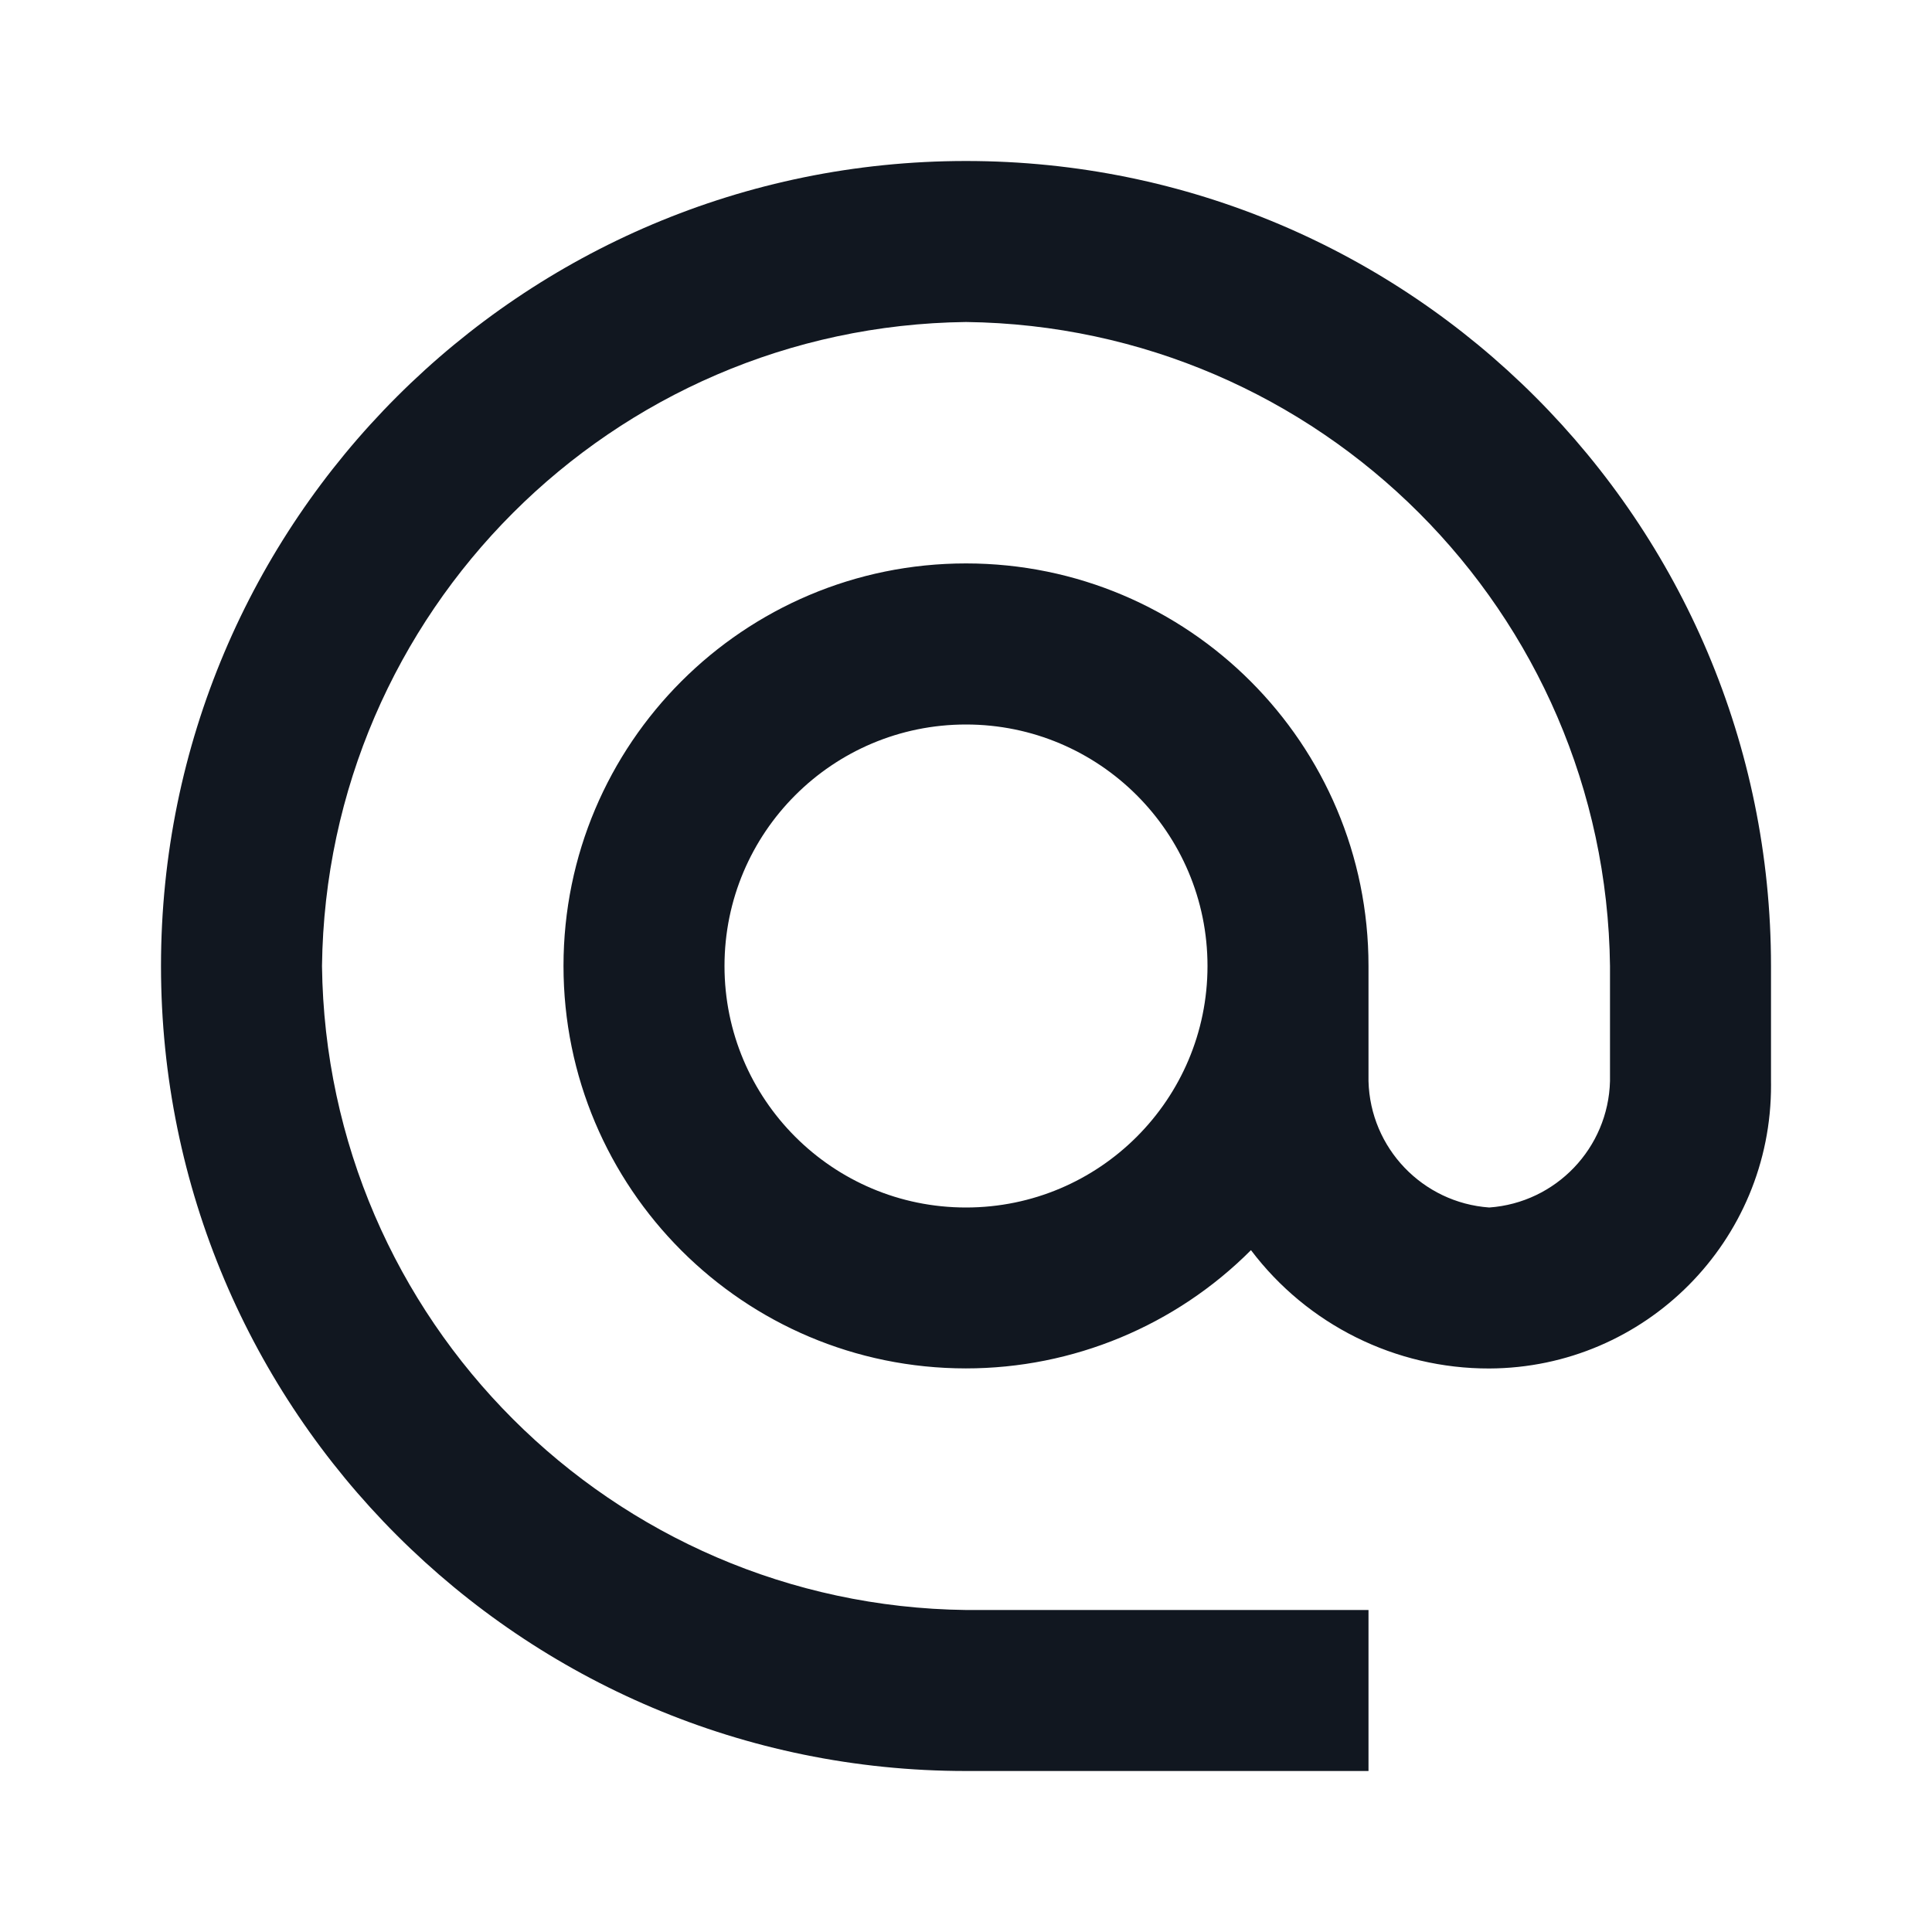
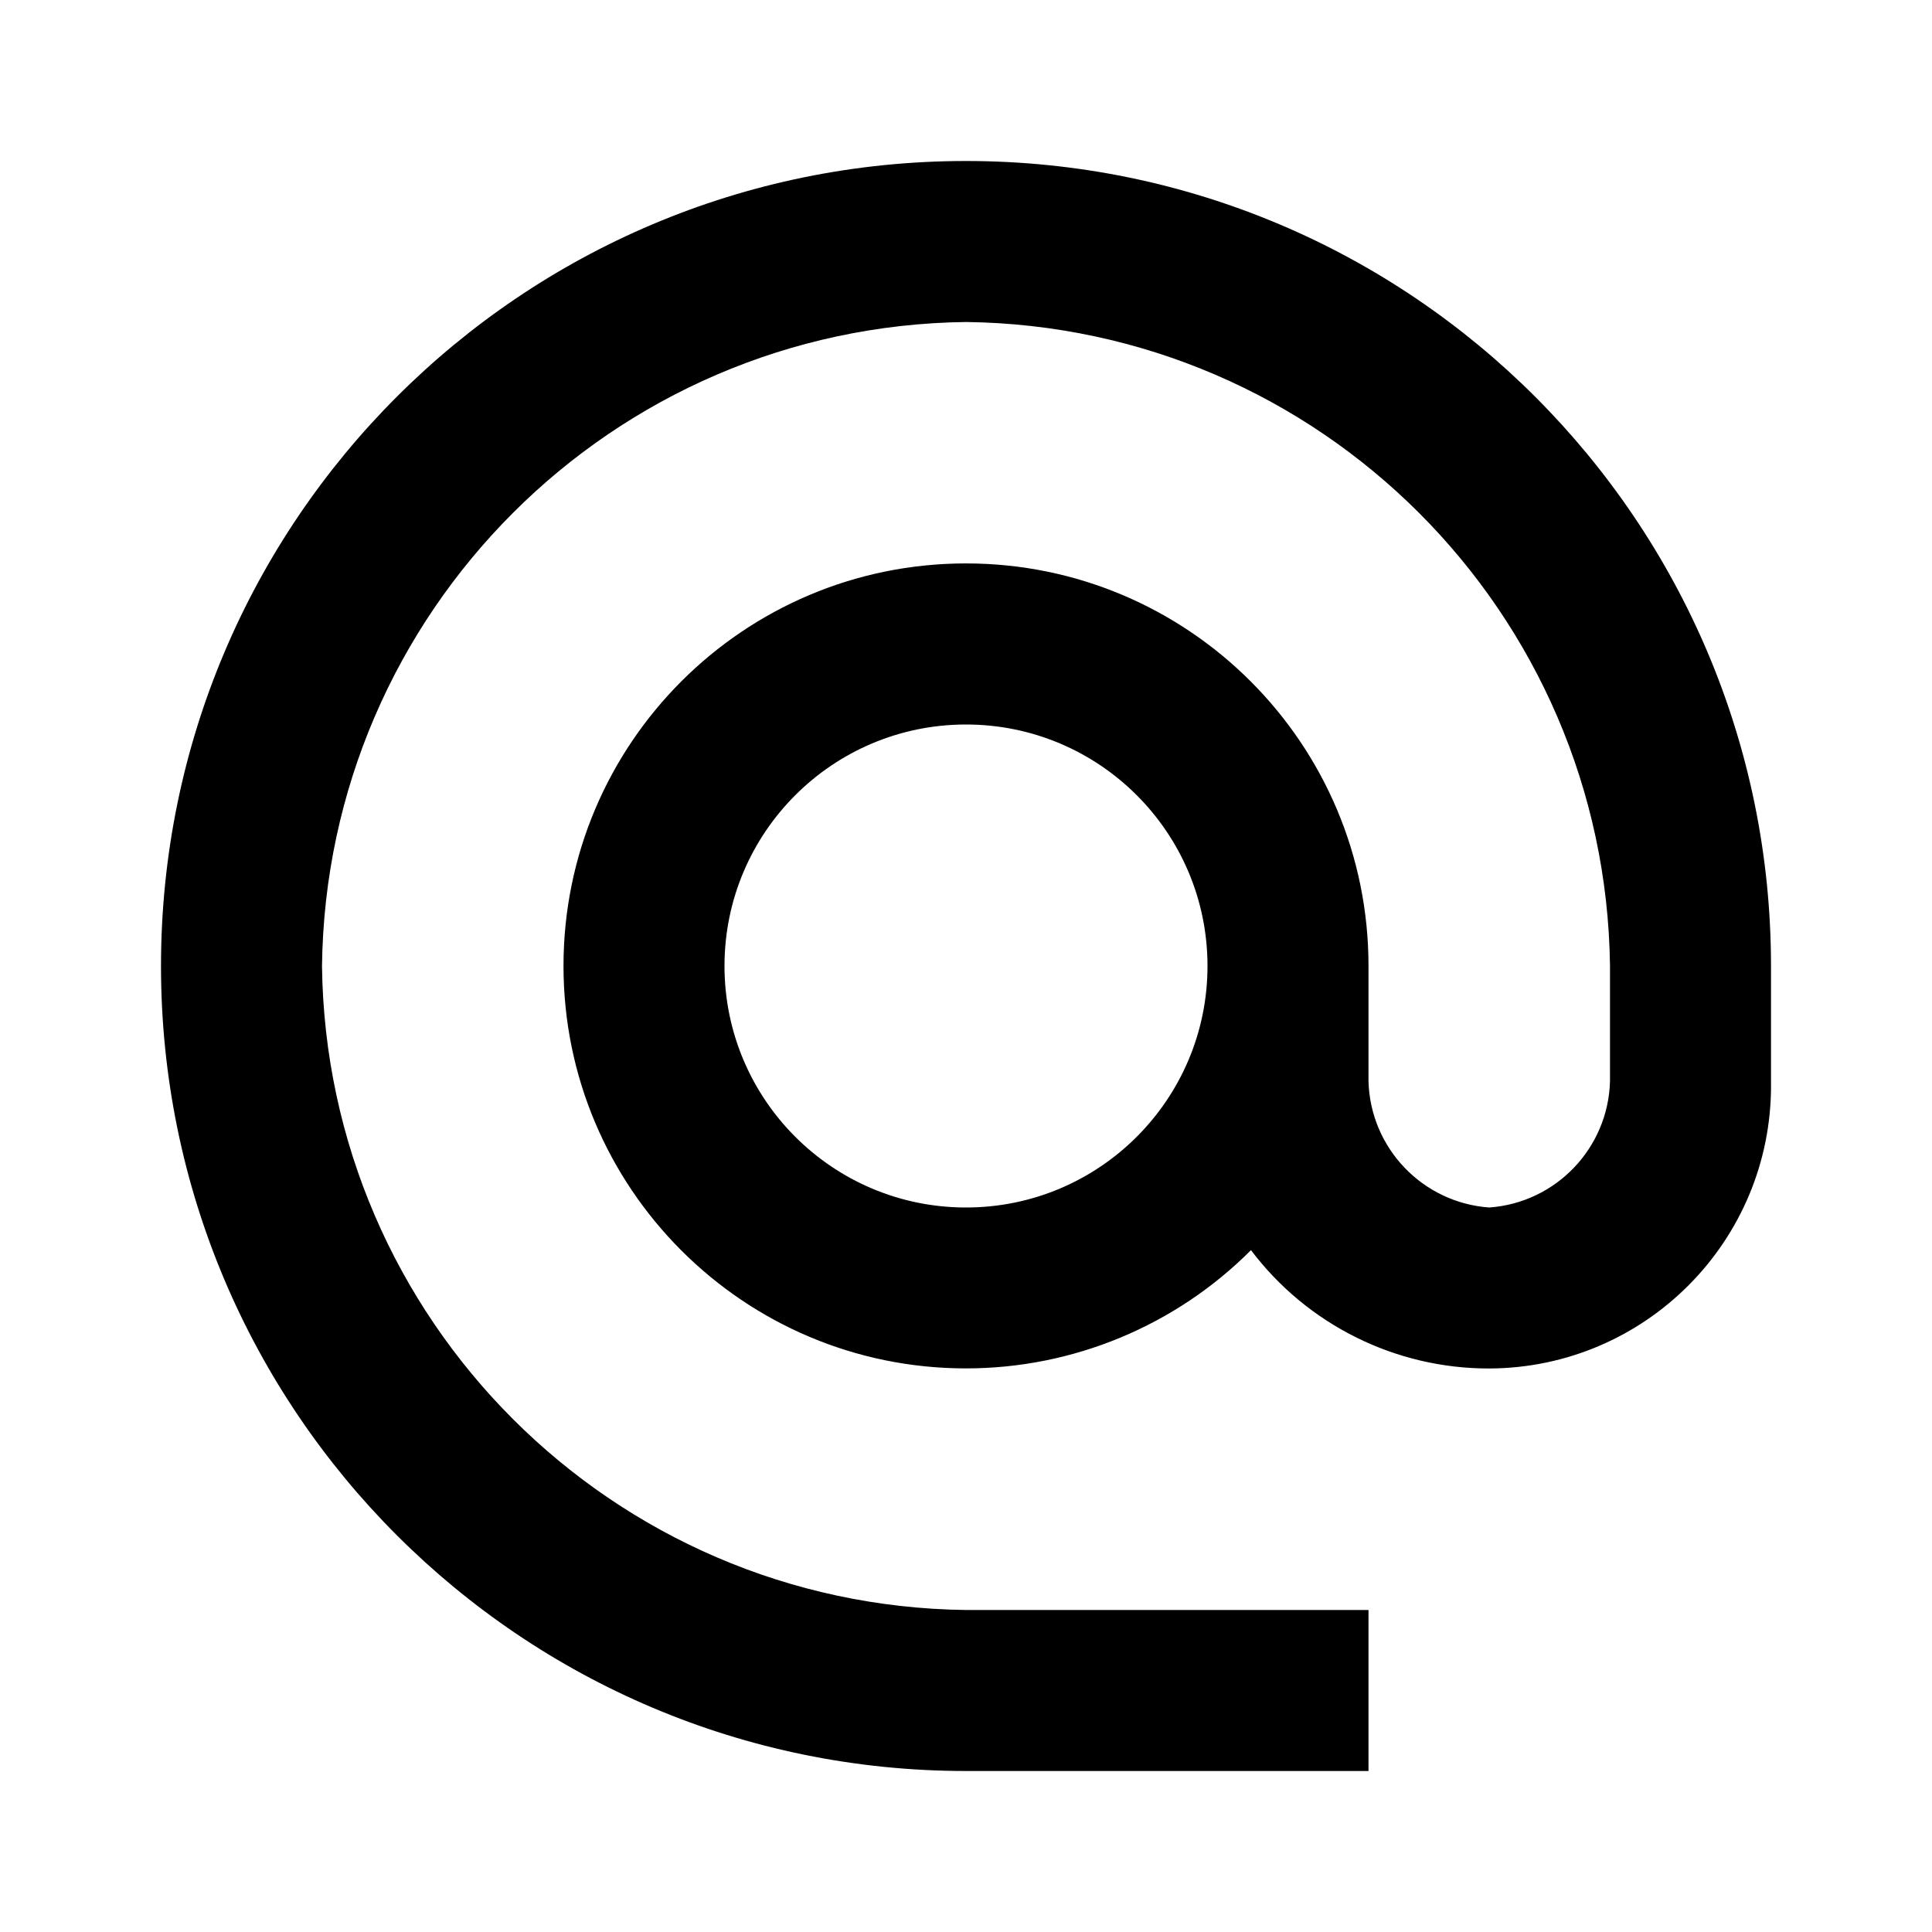
<svg xmlns="http://www.w3.org/2000/svg" viewBox="0 0 120 120" xml:space="preserve">
-   <path fill="#111720" d="M60,10c-27.614,0-50,22.386-50,50s22.386,50,50,50h25v-10H60c-21.979-0.27-39.73-18.021-40-40     c0.27-21.979,18.021-39.73,40-40c21.979,0.27,39.73,18.021,40,40v7.15c-0.108,4.157-3.353,7.553-7.5,7.85     c-4.147-0.297-7.392-3.693-7.5-7.85V60c0.003-13.807-11.188-25.002-24.995-25.005C46.198,34.992,35.003,46.182,35,59.989     s11.188,25.002,24.995,25.005c6.643,0.001,13.014-2.641,17.705-7.345c3.504,4.64,8.986,7.362,14.8,7.35     c9.701-0.035,17.537-7.927,17.502-17.628c0-0.074-0.001-0.148-0.002-0.222V60C110,32.386,87.614,10,60,10z M60,75     c-8.284,0-15-6.716-15-15s6.716-15,15-15s15,6.716,15,15S68.284,75,60,75z" />
+   <path fill="currentcolor" d="M60,10c-27.614,0-50,22.386-50,50s22.386,50,50,50h25v-10H60c-21.979-0.27-39.73-18.021-40-40     c0.27-21.979,18.021-39.73,40-40c21.979,0.27,39.73,18.021,40,40v7.15c-0.108,4.157-3.353,7.553-7.5,7.85     c-4.147-0.297-7.392-3.693-7.5-7.85V60c0.003-13.807-11.188-25.002-24.995-25.005C46.198,34.992,35.003,46.182,35,59.989     s11.188,25.002,24.995,25.005c6.643,0.001,13.014-2.641,17.705-7.345c3.504,4.64,8.986,7.362,14.8,7.35     c9.701-0.035,17.537-7.927,17.502-17.628c0-0.074-0.001-0.148-0.002-0.222V60C110,32.386,87.614,10,60,10z M60,75     c-8.284,0-15-6.716-15-15s6.716-15,15-15s15,6.716,15,15S68.284,75,60,75z" />
</svg>
